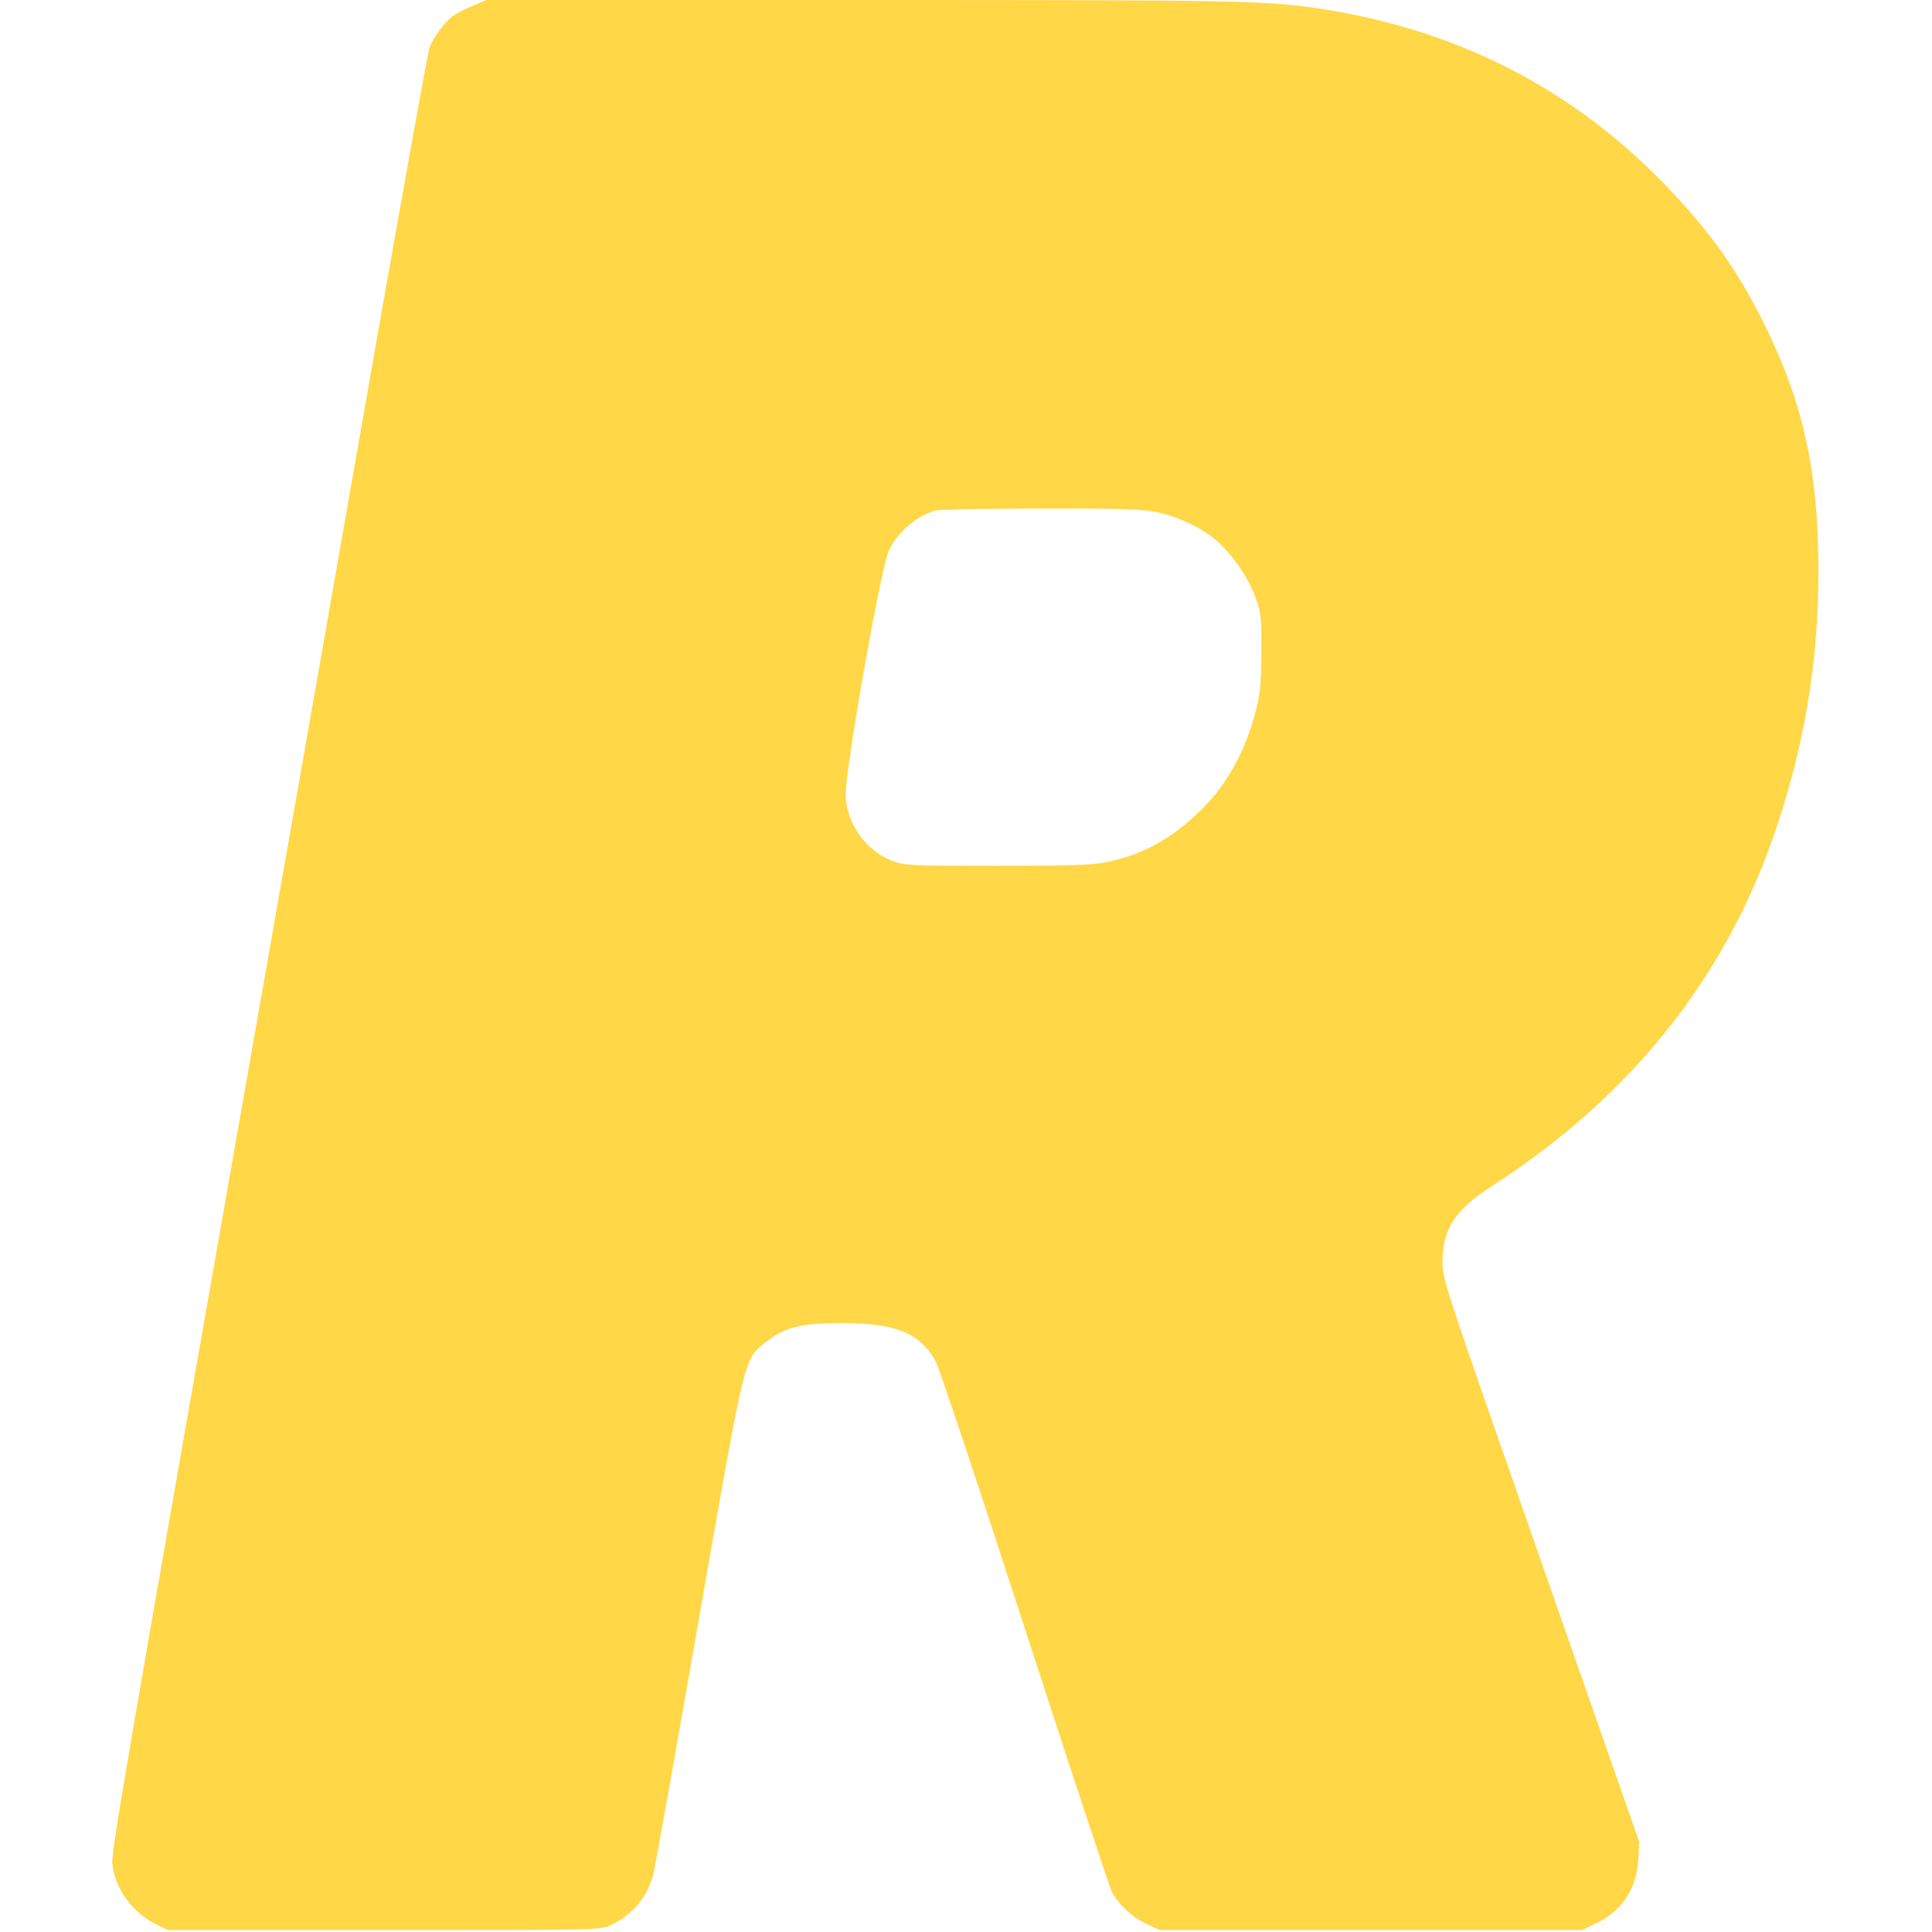
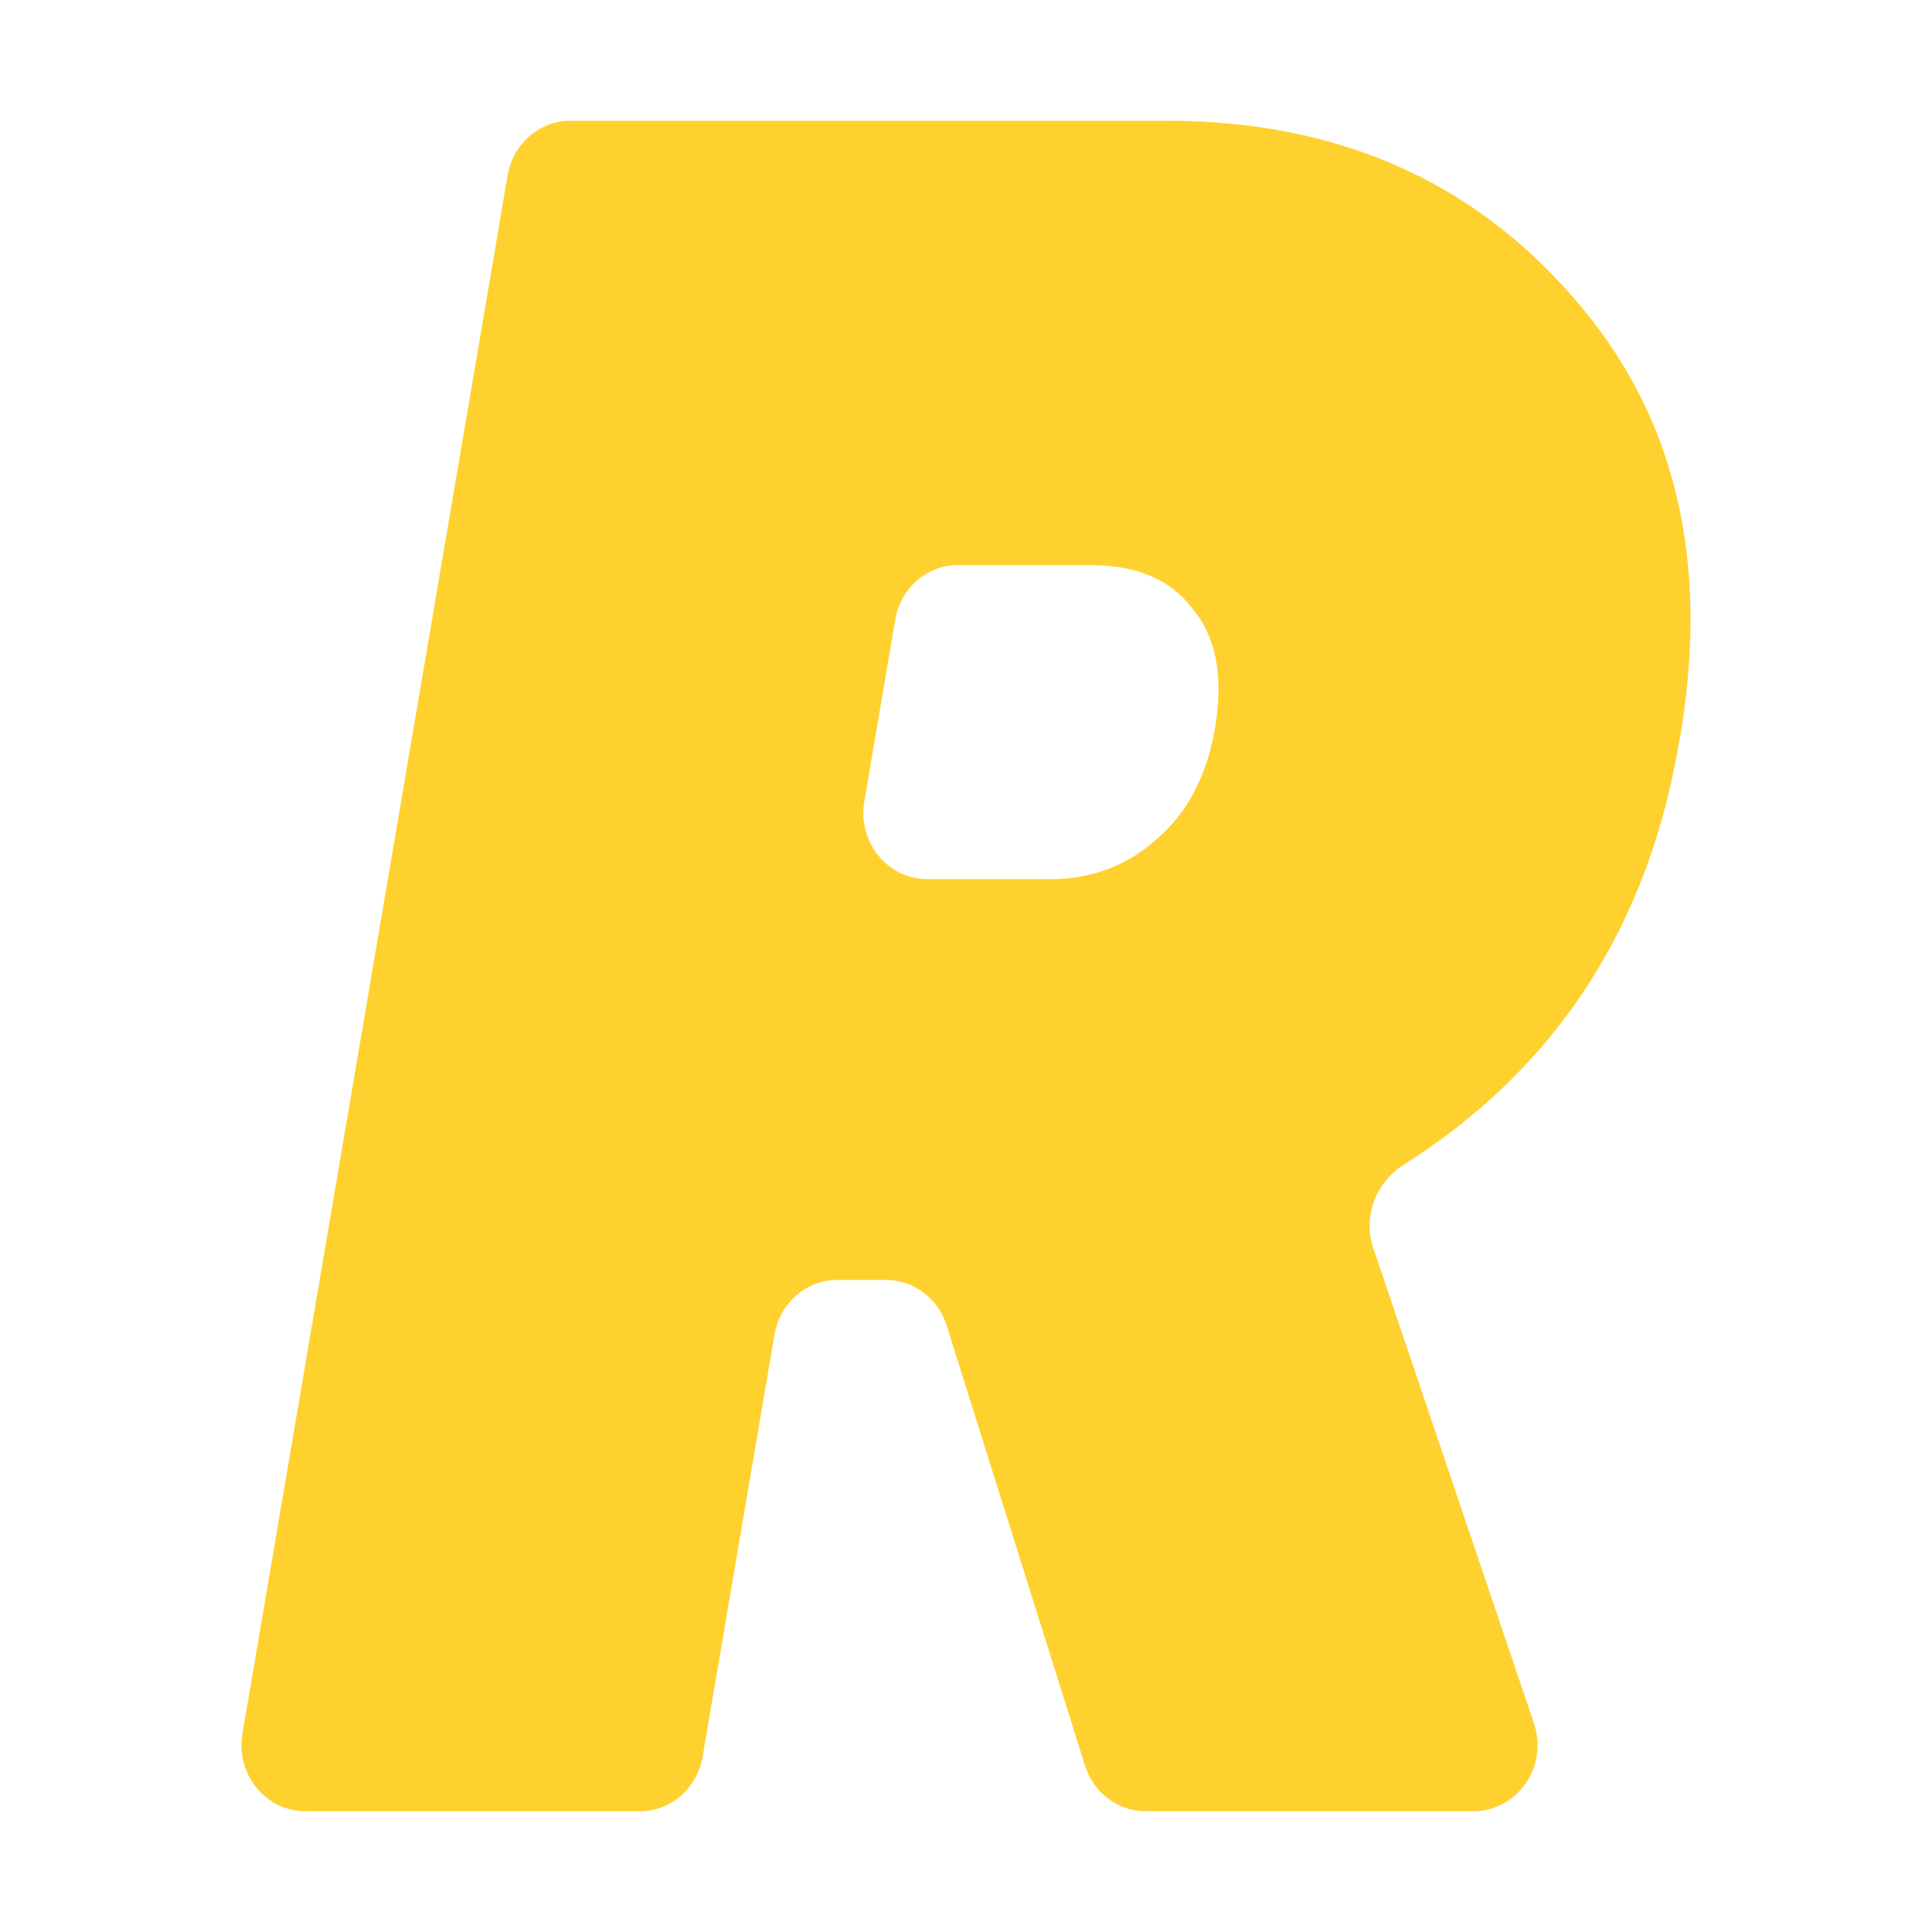
- <svg xmlns="http://www.w3.org/2000/svg" version="1.0" width="832pt" height="832pt" viewBox="0 0 832 832" preserveAspectRatio="xMidYMid meet">
-   <g transform="translate(0,832) scale(0.1,-0.1)" fill="#FFD747" stroke="none">
-     <path d="M2039 8296 c-31 -12 -70 -33 -88 -45 -34 -24 -85 -93 -101 -137 -6 -15 -112 -604 -236 -1308 -199 -1136 -268 -1527 -464 -2641 -621 -3530 -671 -3822 -666 -3874 10 -108 90 -216 194 -264 l47 -22 930 0 c924 0 930 0 976 21 94 44 159 122 184 222 8 31 96 523 195 1092 201 1147 195 1122 283 1193 84 69 155 87 337 87 229 0 336 -44 402 -167 14 -26 187 -543 383 -1148 196 -605 365 -1115 375 -1135 27 -53 88 -110 150 -139 l55 -26 910 0 910 0 56 26 c116 55 180 150 187 278 l4 76 -423 1210 c-421 1204 -424 1210 -424 1290 0 140 53 222 209 323 597 384 1006 894 1221 1522 128 374 189 734 189 1125 1 426 -63 722 -229 1060 -122 250 -254 431 -466 644 -399 399 -892 642 -1469 726 -230 33 -352 35 -1960 35 l-1615 0 -56 -24z m2938 -2181 c93 -18 202 -69 266 -126 67 -58 135 -158 166 -242 24 -67 26 -82 25 -237 -1 -144 -4 -177 -27 -265 -40 -151 -113 -288 -206 -387 -131 -139 -266 -218 -433 -252 -63 -13 -151 -16 -472 -16 -376 0 -398 1 -451 21 -112 42 -194 155 -202 278 -6 91 153 995 187 1061 40 80 116 145 200 171 14 4 215 8 447 8 334 1 438 -2 500 -14z" />
-   </g>
+ <svg xmlns="http://www.w3.org/2000/svg" width="16" height="16" viewBox="0 0 16 16" fill="none">
+   <path d="M13.91 6.12C13.655 7.669 12.892 8.845 11.623 9.647C11.397 9.789 11.285 10.074 11.372 10.333L12.703 14.27C12.731 14.353 12.739 14.441 12.728 14.527C12.717 14.613 12.685 14.696 12.637 14.767C12.588 14.838 12.524 14.897 12.449 14.937C12.374 14.978 12.291 14.999 12.207 15H9.487C9.375 15 9.267 14.963 9.177 14.895C9.087 14.828 9.02 14.732 8.986 14.623L7.84 10.978C7.806 10.868 7.739 10.773 7.649 10.705C7.559 10.637 7.45 10.6 7.339 10.6H6.932C6.677 10.6 6.459 10.791 6.414 11.053L5.819 14.548C5.774 14.809 5.556 15 5.301 15H2.526C2.449 14.999 2.373 14.982 2.303 14.948C2.233 14.914 2.172 14.864 2.122 14.803C2.073 14.742 2.037 14.67 2.017 14.593C1.998 14.516 1.995 14.435 2.008 14.357L4.204 1.452C4.249 1.191 4.467 1 4.723 1H9.663C11.06 1 12.18 1.487 13.026 2.46C13.872 3.42 14.167 4.64 13.911 6.121L13.91 6.12ZM7.932 4.68C7.677 4.68 7.458 4.87 7.414 5.132L7.158 6.637C7.101 6.972 7.349 7.28 7.676 7.28H8.626C8.997 7.294 9.311 7.186 9.567 6.96C9.836 6.734 10.003 6.413 10.067 6C10.131 5.587 10.067 5.267 9.875 5.04C9.695 4.8 9.414 4.68 9.03 4.68H7.932V4.68Z" fill="#FFD12F" />
</svg>
